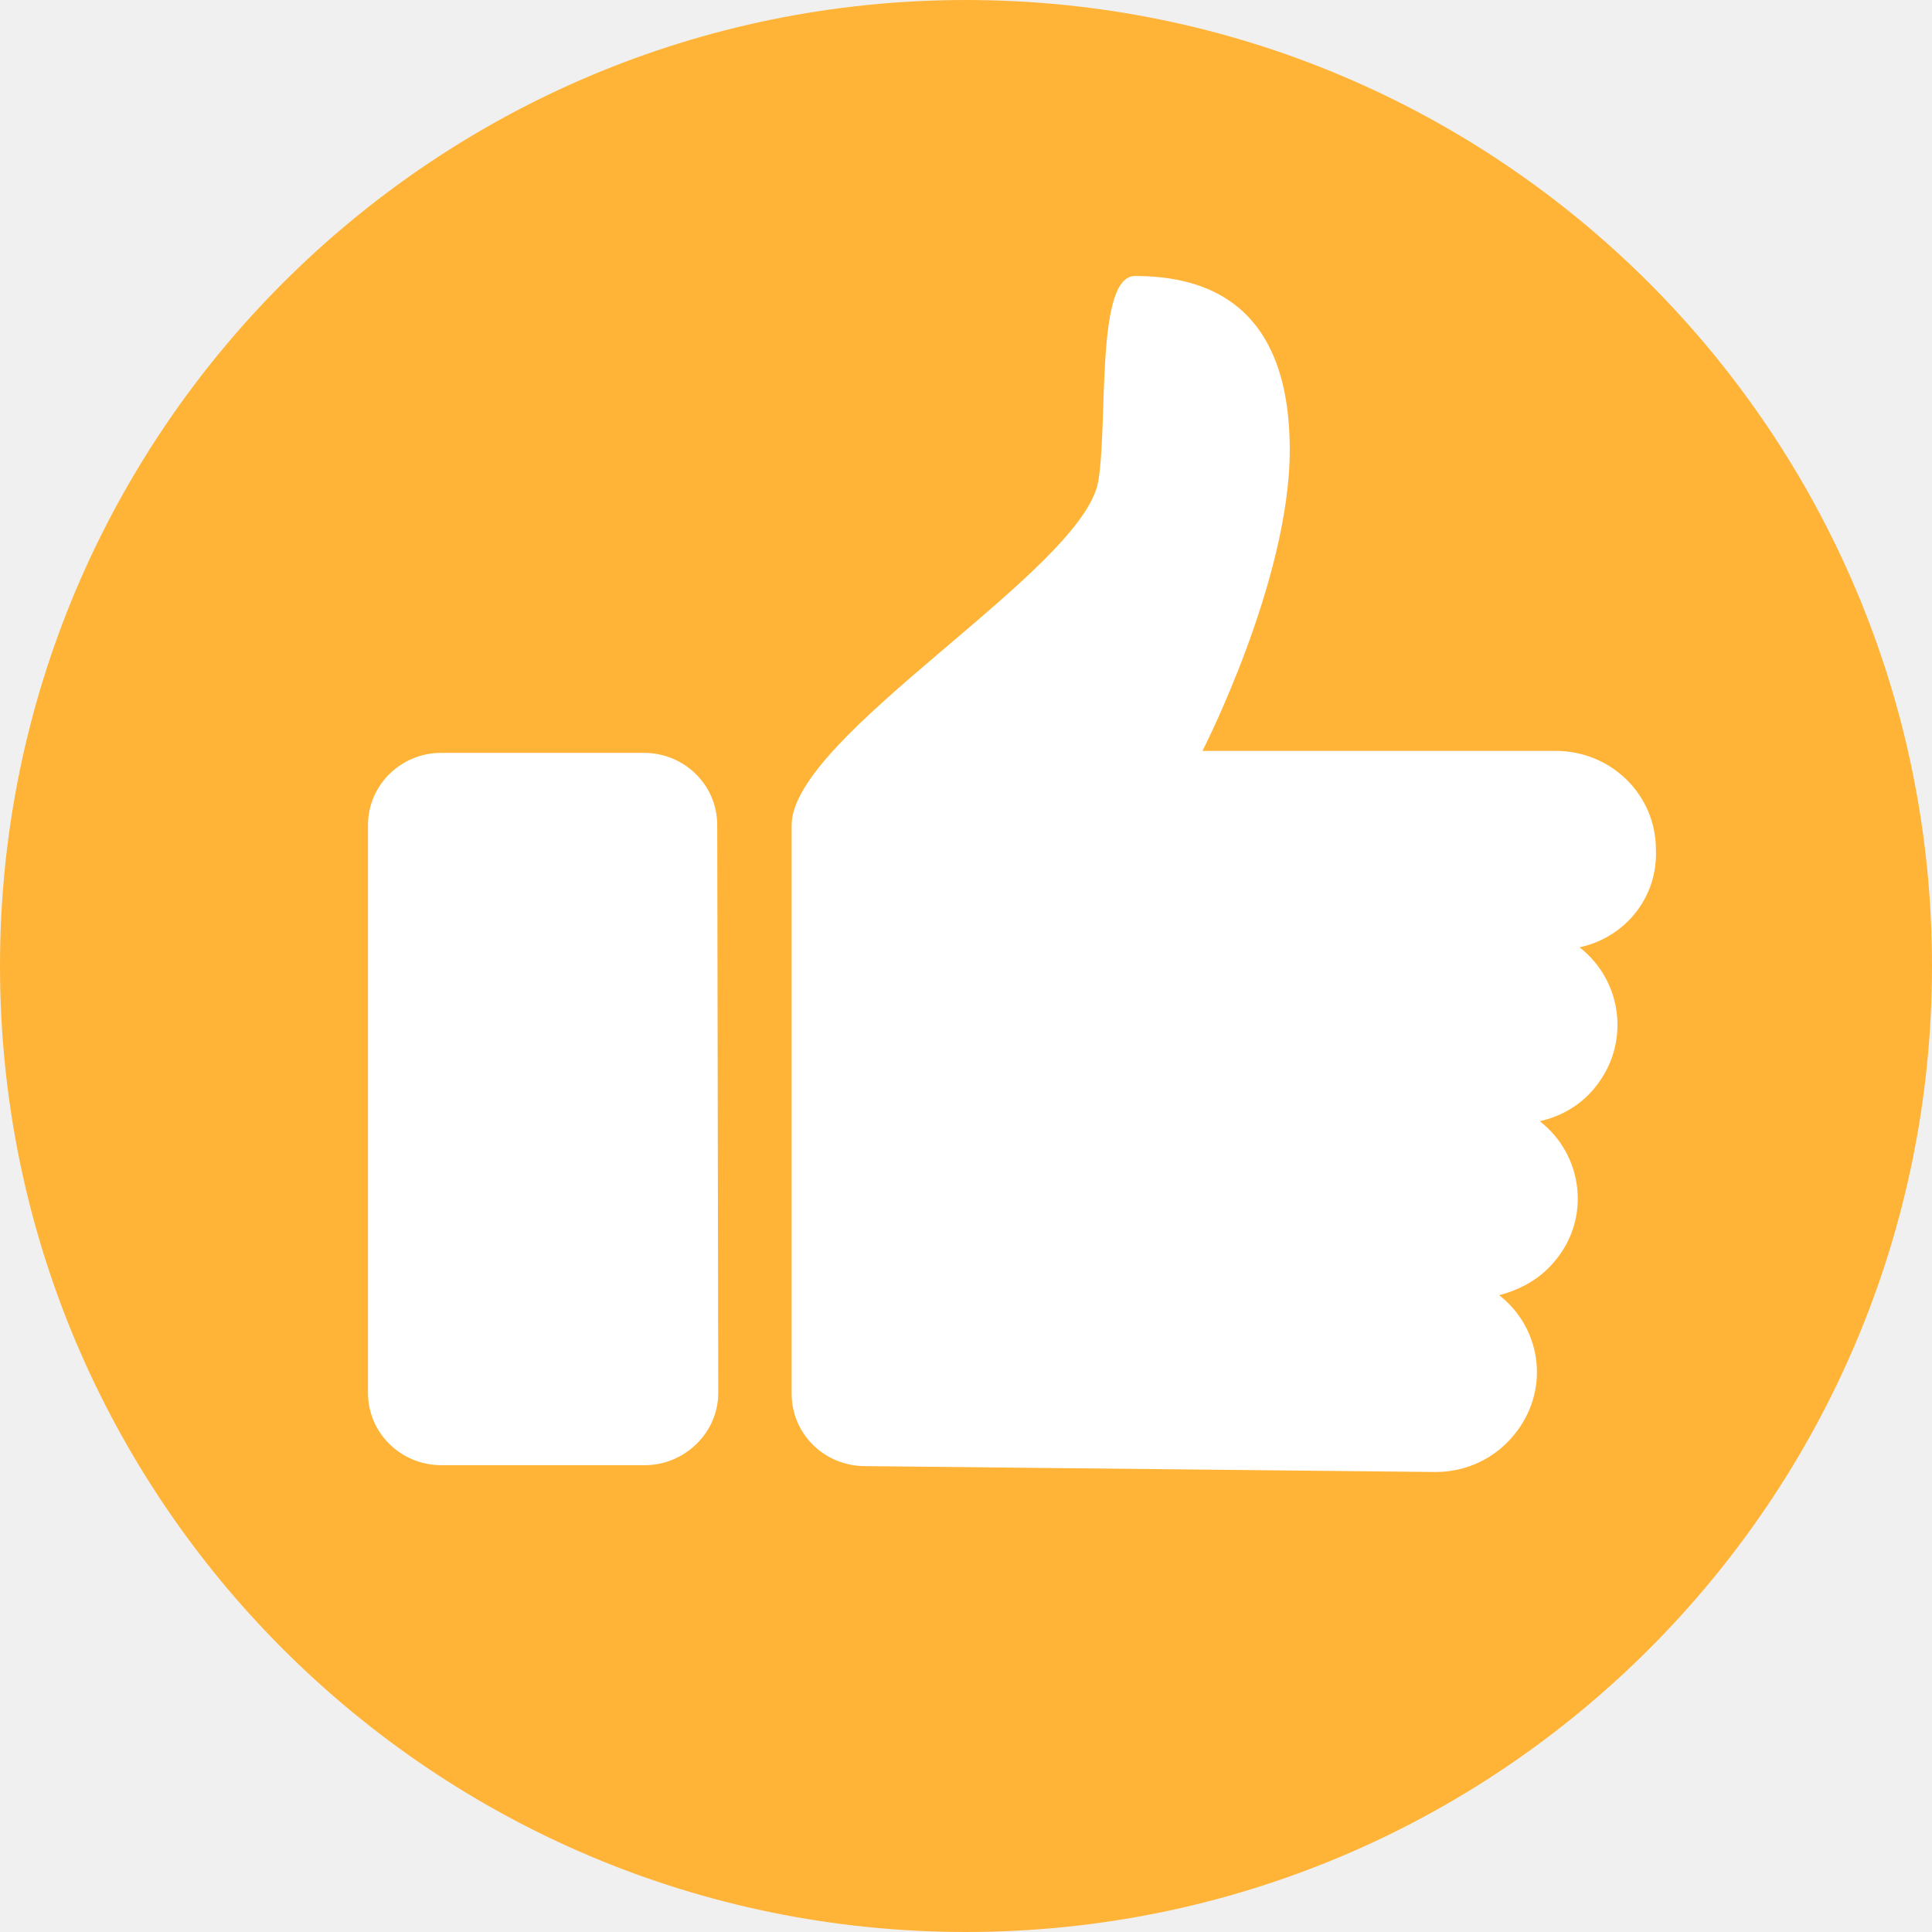
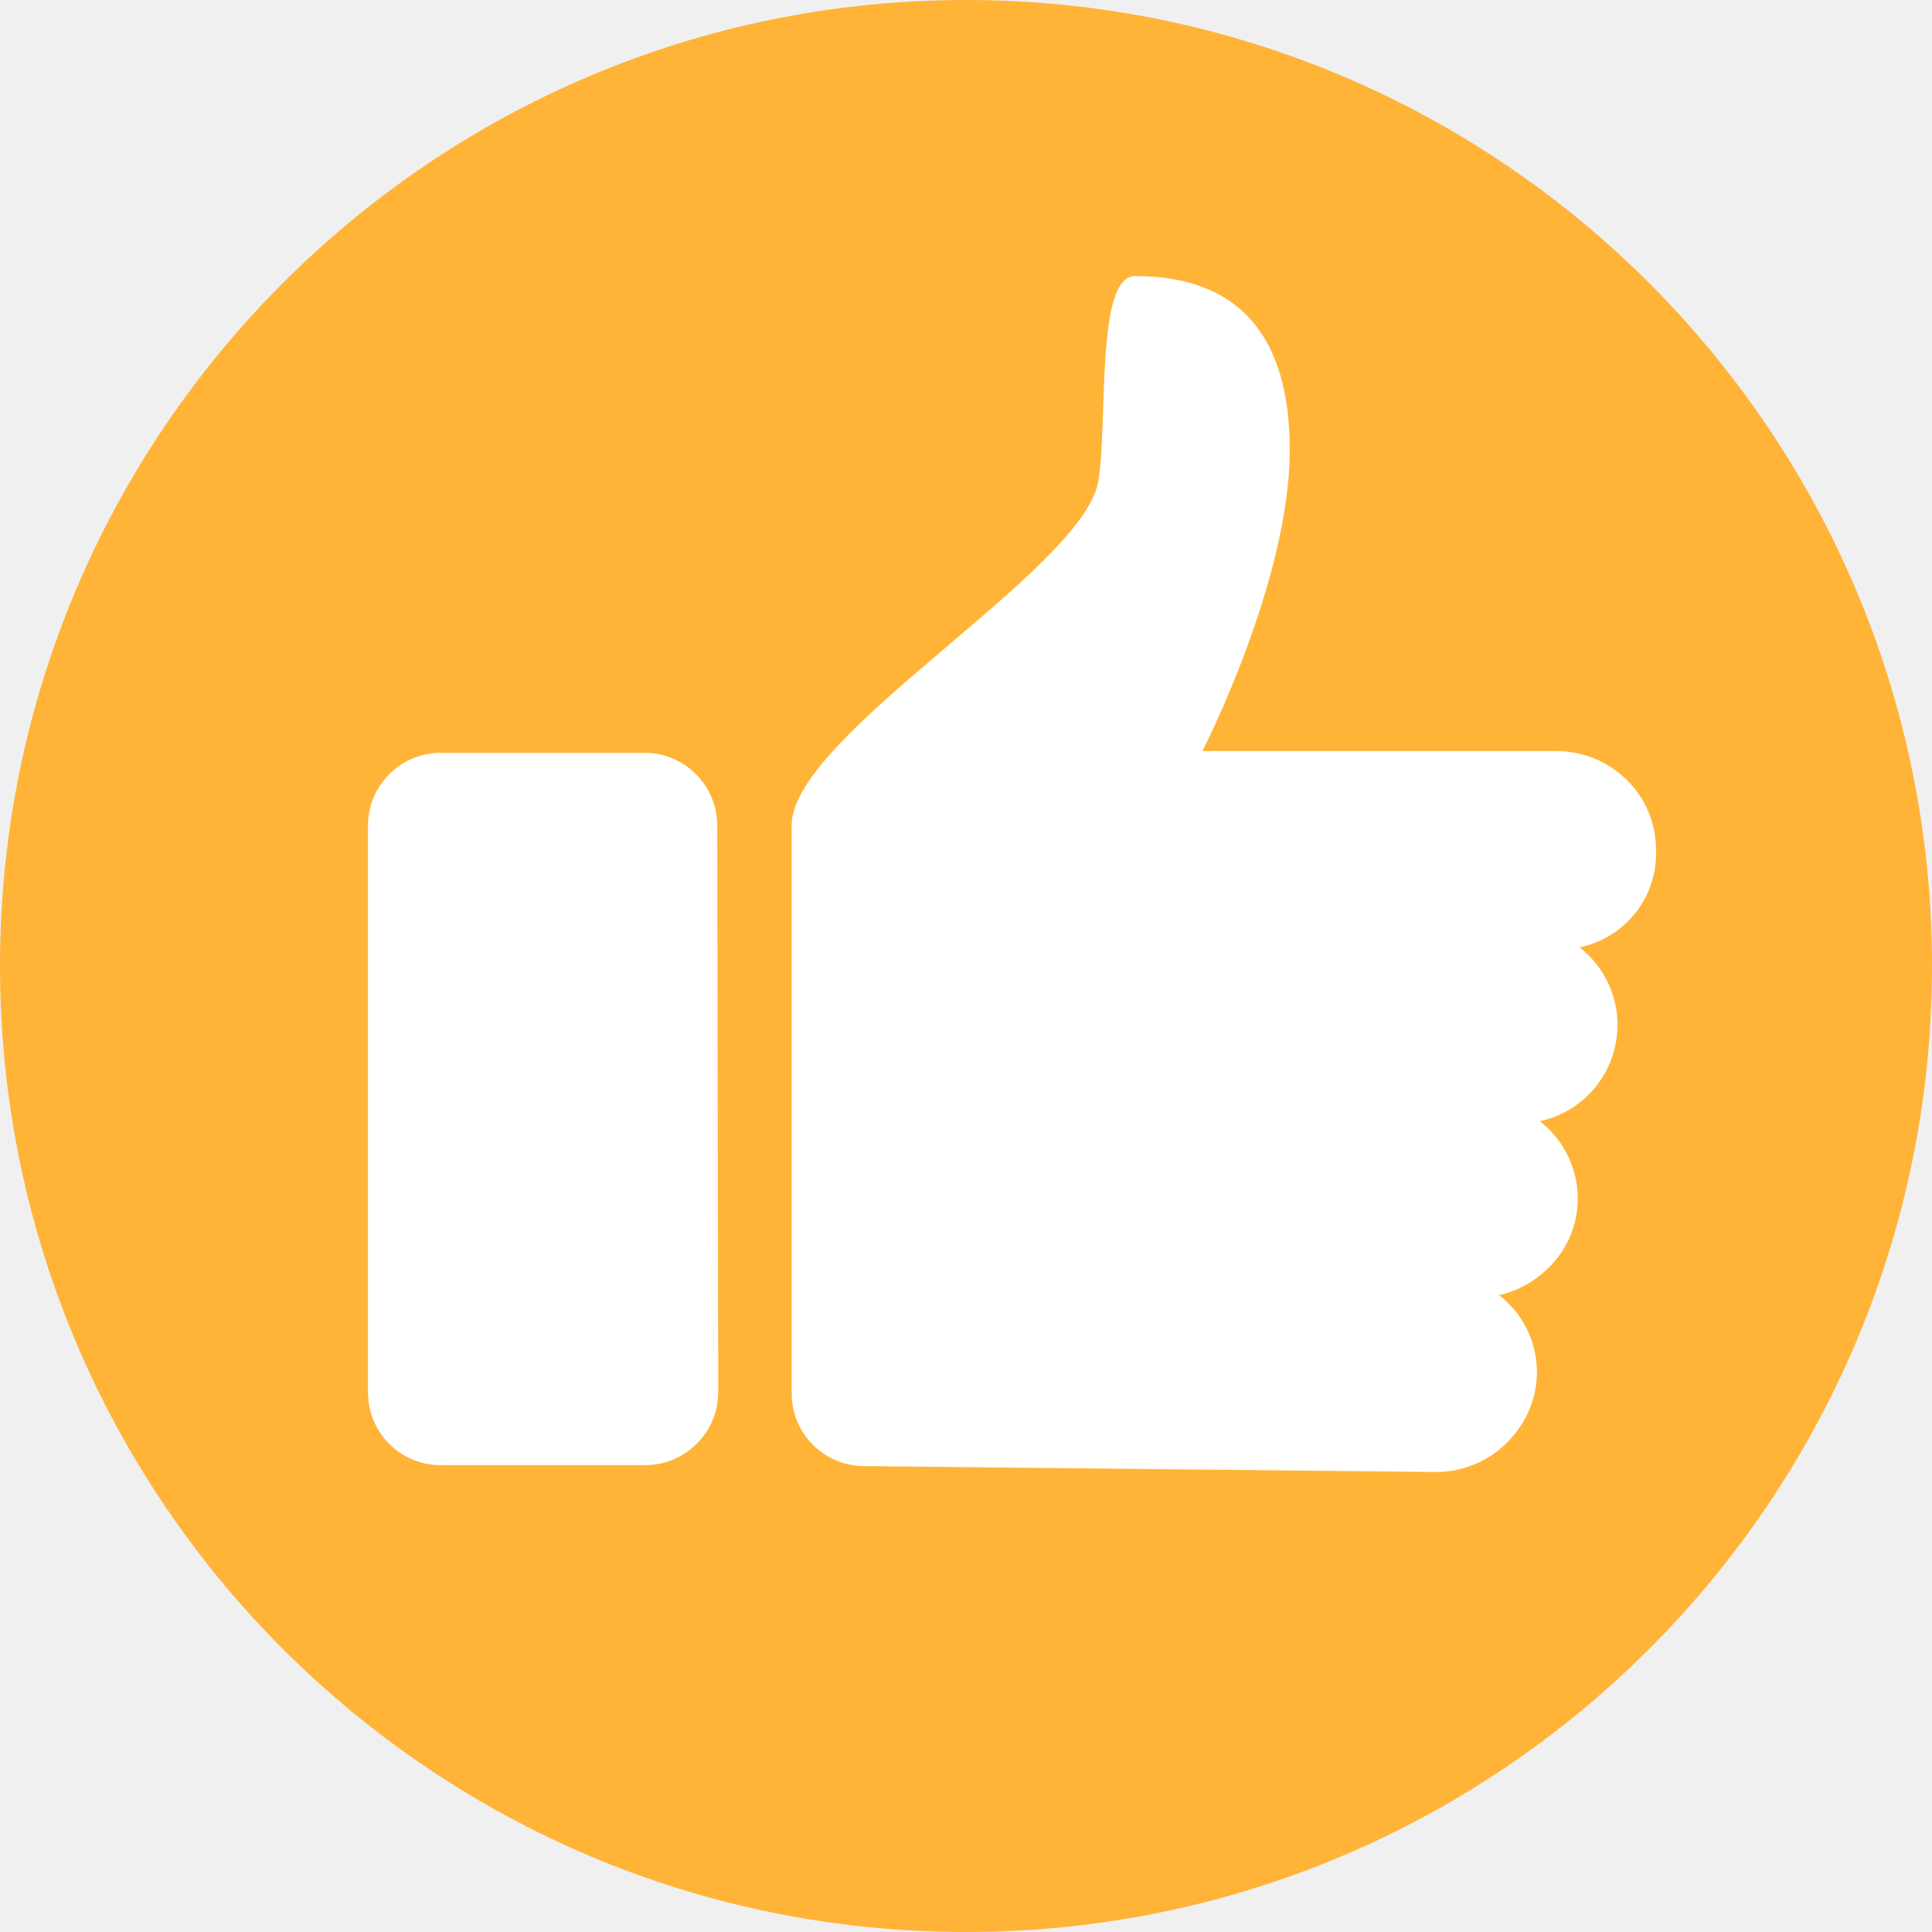
- <svg xmlns="http://www.w3.org/2000/svg" width="21" height="21" viewBox="0 0 21 21" fill="none">
+ <svg xmlns="http://www.w3.org/2000/svg" width="21" height="21" fill="none">
  <circle cx="10.5" cy="10.5" r="10.5" fill="#FFB438" />
-   <path d="M7.807 15.14C7.807 15.575 7.44 15.926 7.009 15.926H4.798C4.356 15.926 4 15.575 4 15.14V8.969C4 8.534 4.356 8.183 4.798 8.183H6.998C7.44 8.183 7.796 8.534 7.796 8.969L7.807 15.14ZM17.169 10.297C17.643 10.668 17.719 11.348 17.341 11.815C17.19 12.007 16.974 12.134 16.737 12.187C17.212 12.559 17.287 13.239 16.91 13.695C16.759 13.886 16.543 14.014 16.295 14.078C16.77 14.449 16.845 15.129 16.457 15.596C16.252 15.851 15.939 16 15.605 16L9.403 15.936C8.961 15.936 8.605 15.586 8.605 15.15V8.969C8.605 7.992 11.776 6.197 11.938 5.23C12.046 4.593 11.905 3 12.337 3C13.081 3 14.019 3.276 14.019 4.891C14.019 6.314 13.07 8.162 13.07 8.162H16.91C17.514 8.162 17.999 8.64 17.999 9.234C18.021 9.755 17.665 10.19 17.169 10.297Z" fill="white" />
+   <path d="M7.807 15.14a.797.797 0 01-.798.786H4.8a.79.79 0 01-.8-.786V8.969a.79.79 0 01.798-.786h2.2a.79.79 0 01.798.786l.011 6.17zm9.362-4.843a1.07 1.07 0 01-.432 1.89c.475.372.55 1.052.173 1.508a1.125 1.125 0 01-.615.383c.475.371.55 1.051.162 1.518a1.09 1.09 0 01-.852.404l-6.202-.064a.79.79 0 01-.798-.786V8.97c0-.977 3.171-2.772 3.333-3.739.108-.637-.033-2.23.399-2.23.744 0 1.682.276 1.682 1.89 0 1.424-.949 3.272-.949 3.272h3.84c.604 0 1.09.478 1.09 1.072.02.52-.335.956-.831 1.063z" fill="#fff" />
</svg>
